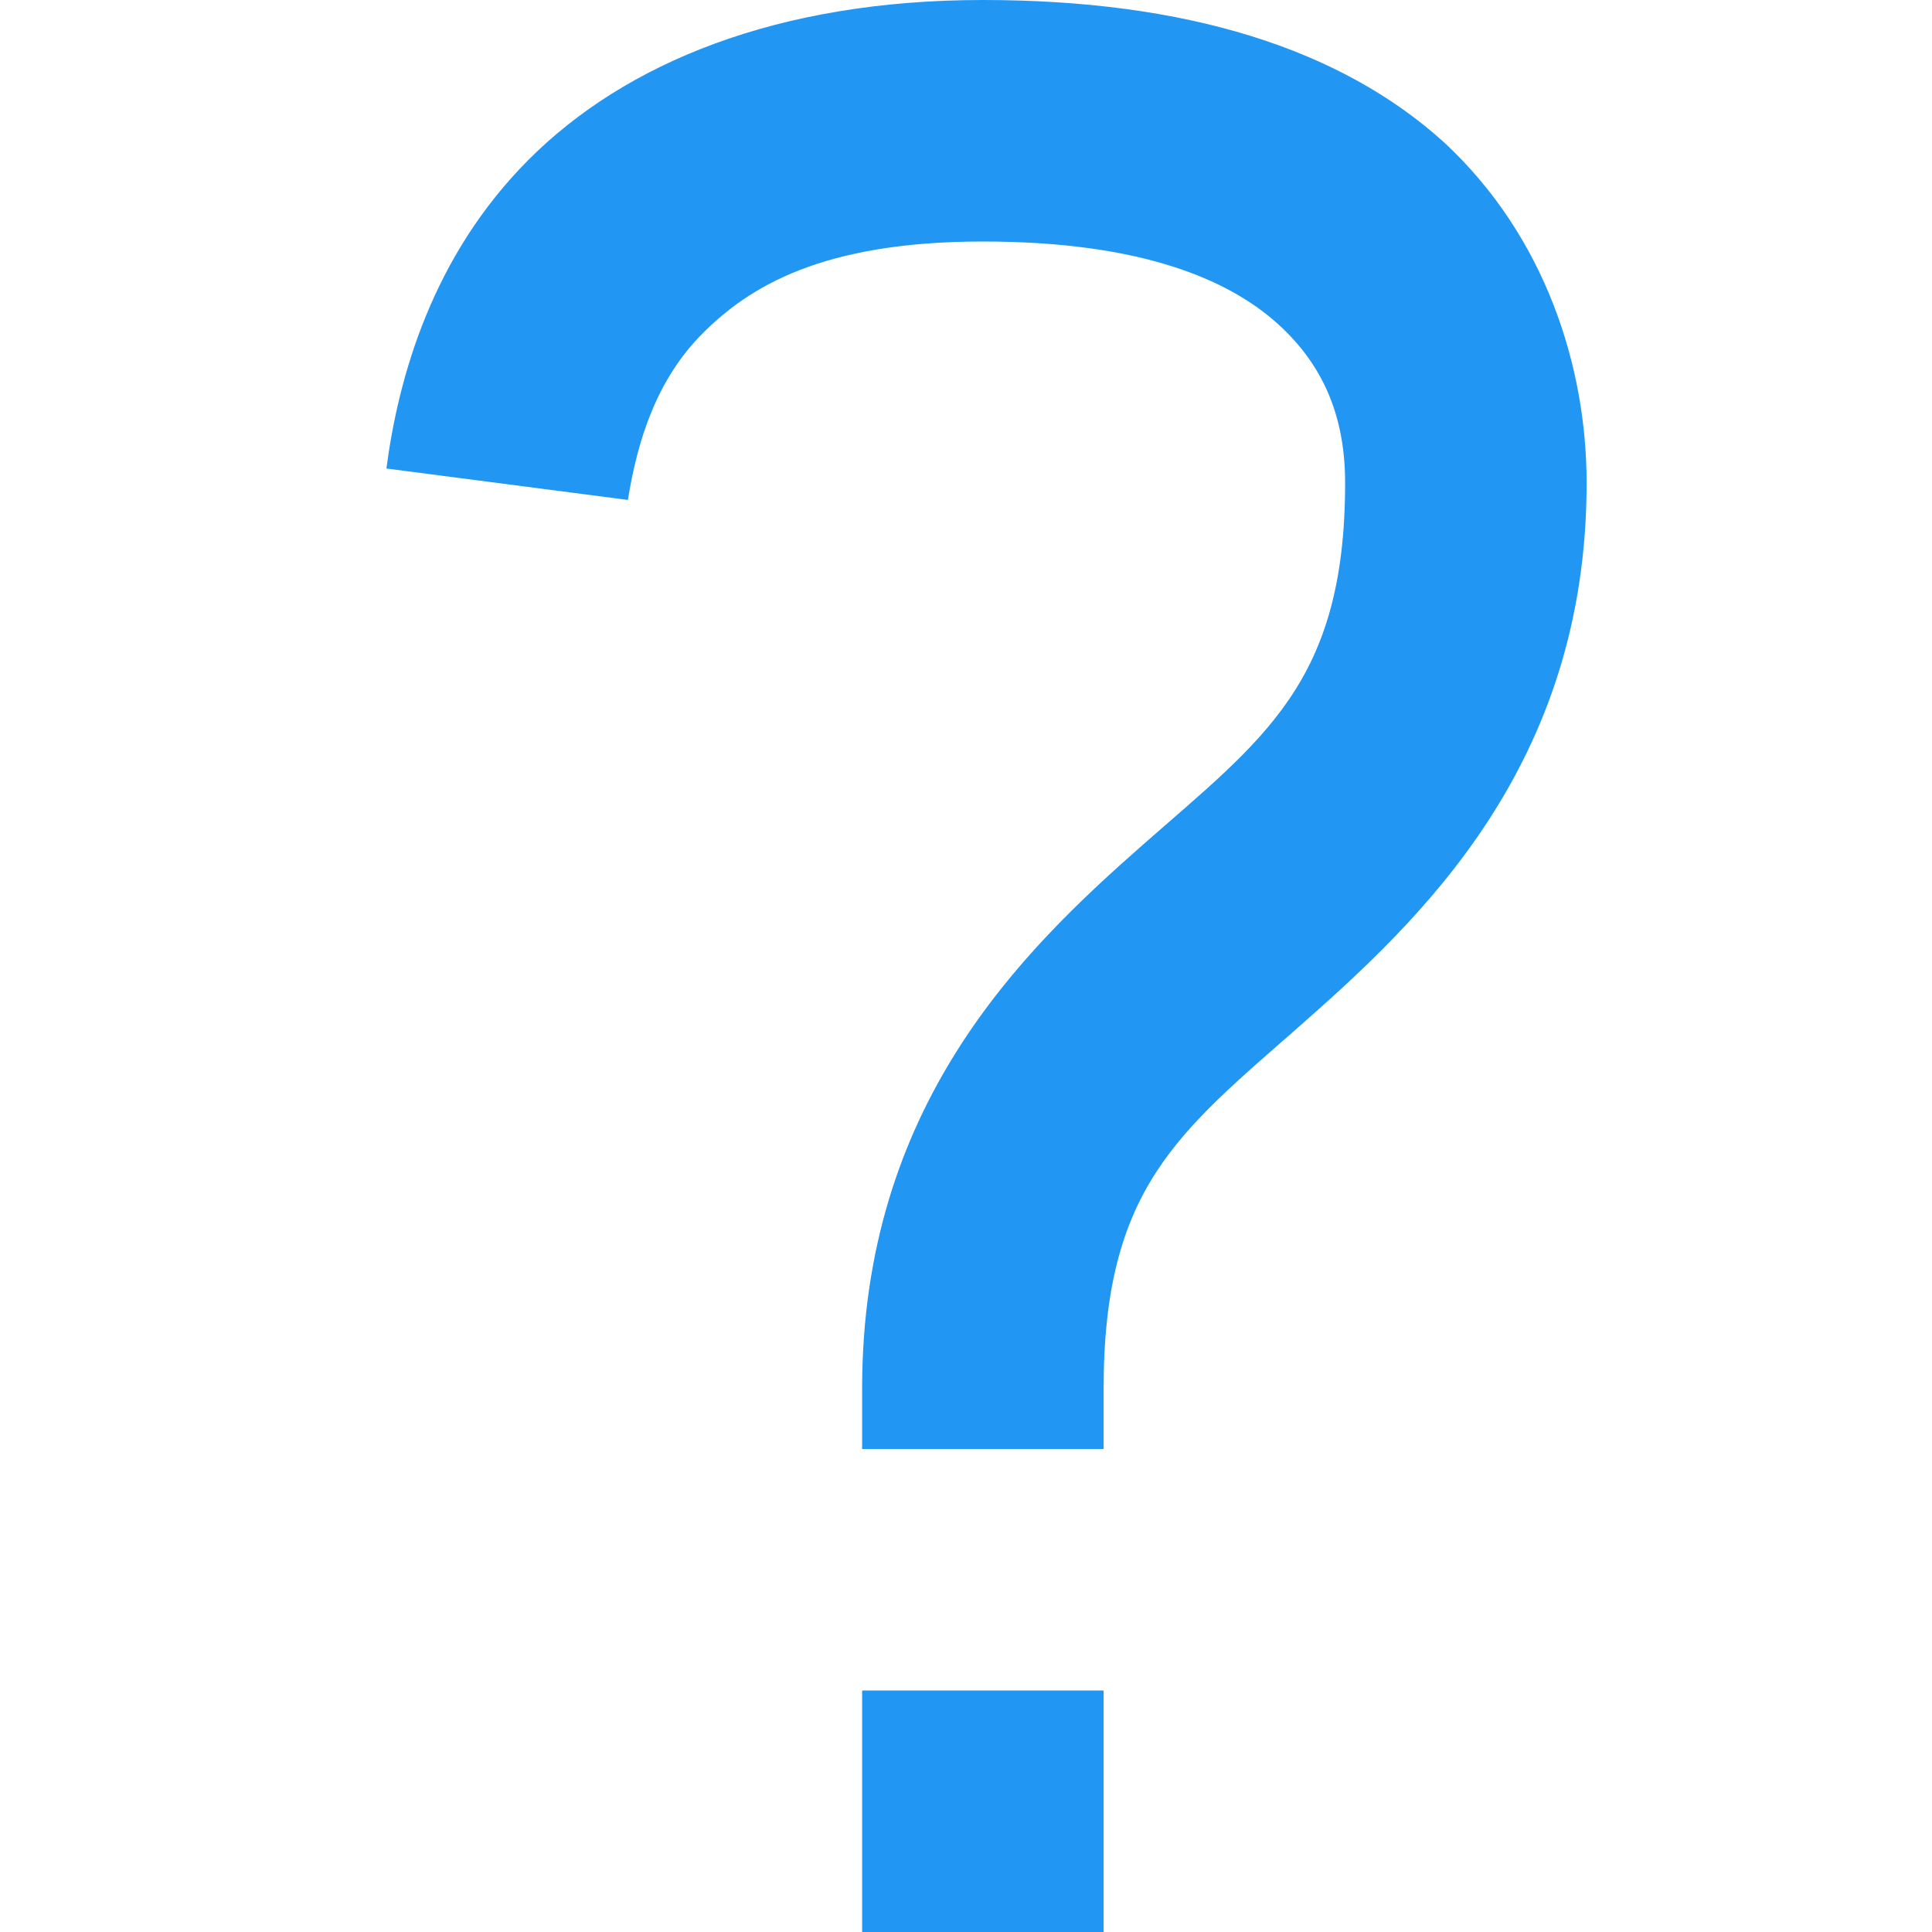
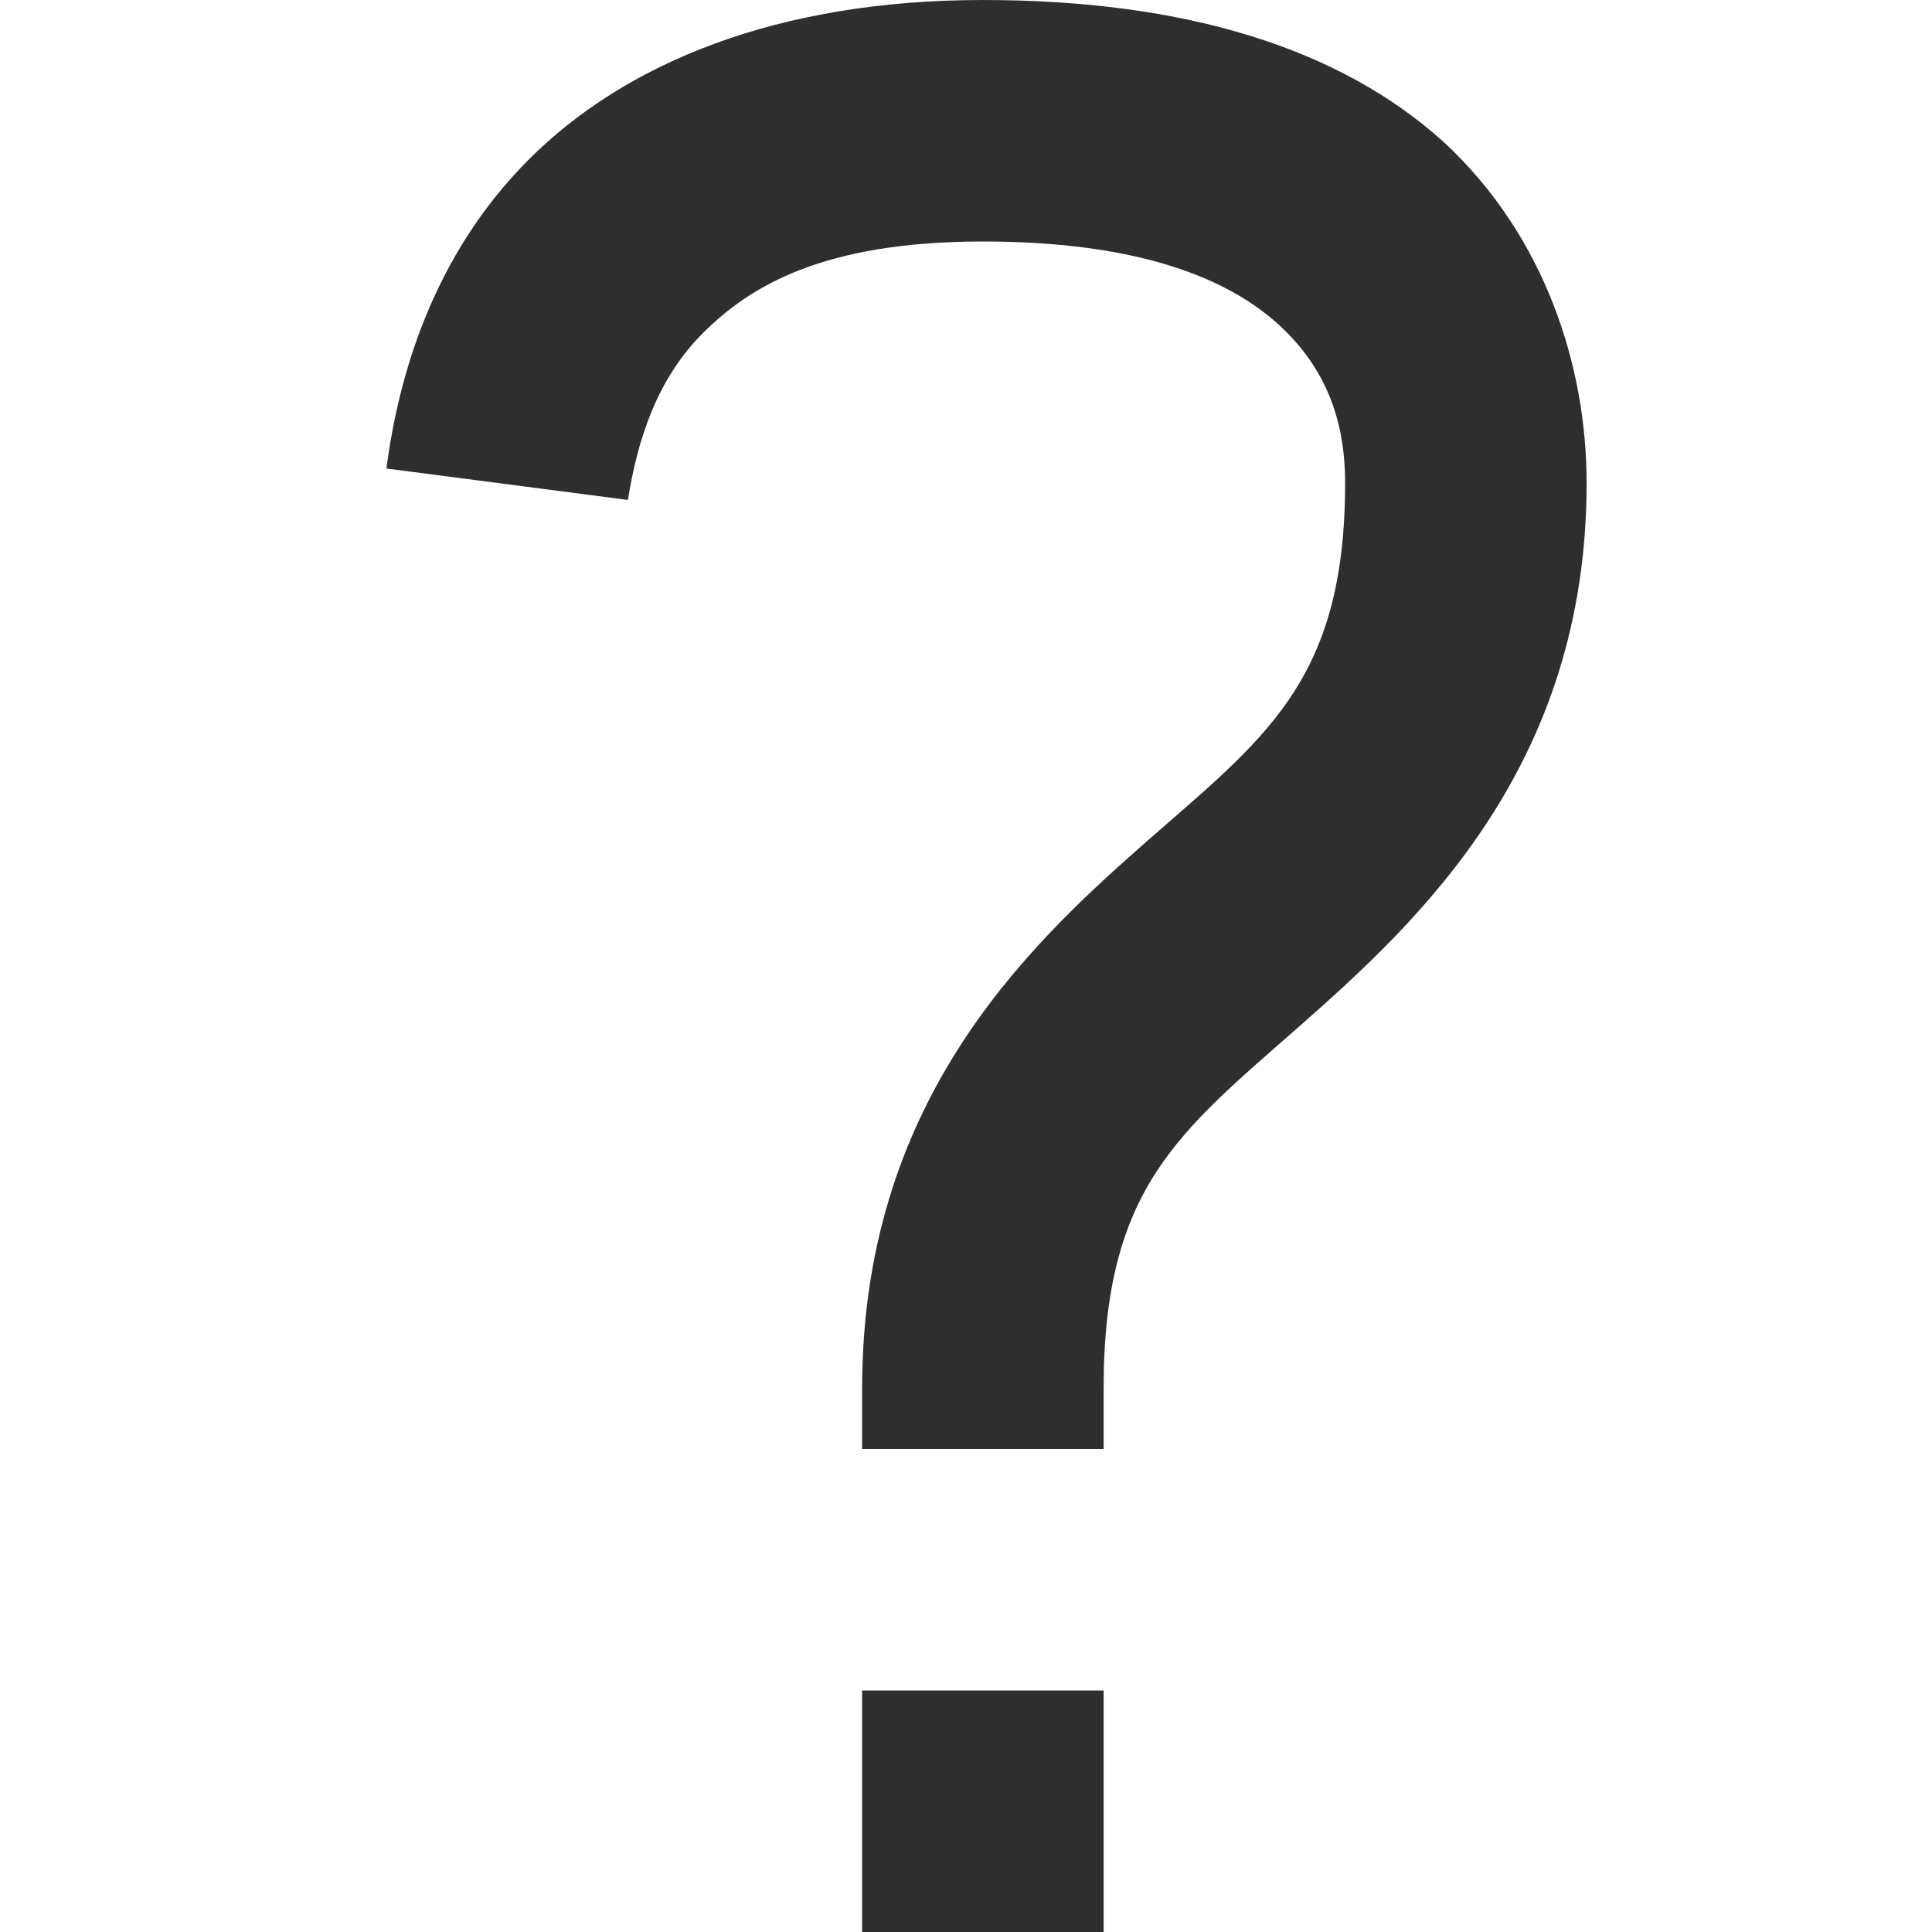
<svg xmlns="http://www.w3.org/2000/svg" width="30" height="30" viewBox="0 0 30 30" fill="none">
-   <path d="M15.262 0C12.075 0 9.713 0.975 8.213 2.475C6.713 3.975 6.188 5.85 6 7.275L9.75 7.763C9.9 6.825 10.2 5.888 10.912 5.175C11.625 4.463 12.75 3.75 15.262 3.75C17.738 3.75 19.087 4.35 19.837 5.025C20.587 5.7 20.887 6.525 20.887 7.5C20.887 10.613 19.613 11.475 17.738 13.125C15.863 14.775 13.387 17.175 13.387 21.562V22.5H17.137V21.562C17.137 18.45 18.3 17.587 20.175 15.938C22.05 14.287 24.637 11.887 24.637 7.5C24.637 5.7 24 3.675 22.425 2.212C20.812 0.75 18.413 0 15.262 0ZM13.387 26.25V30H17.137V26.25H13.387Z" fill="#2196F3" />
+   <path d="M15.262 0C12.075 0 9.713 0.975 8.213 2.475C6.713 3.975 6.188 5.85 6 7.275L9.75 7.763C9.9 6.825 10.2 5.888 10.912 5.175C11.625 4.463 12.75 3.75 15.262 3.75C17.738 3.75 19.087 4.35 19.837 5.025C20.587 5.7 20.887 6.525 20.887 7.5C20.887 10.613 19.613 11.475 17.738 13.125C15.863 14.775 13.387 17.175 13.387 21.562V22.5H17.137V21.562C17.137 18.45 18.3 17.587 20.175 15.938C22.05 14.287 24.637 11.887 24.637 7.5C24.637 5.7 24 3.675 22.425 2.212C20.812 0.75 18.413 0 15.262 0ZM13.387 26.25V30H17.137V26.25H13.387Z" fill="#2E2E2E" />
</svg>
